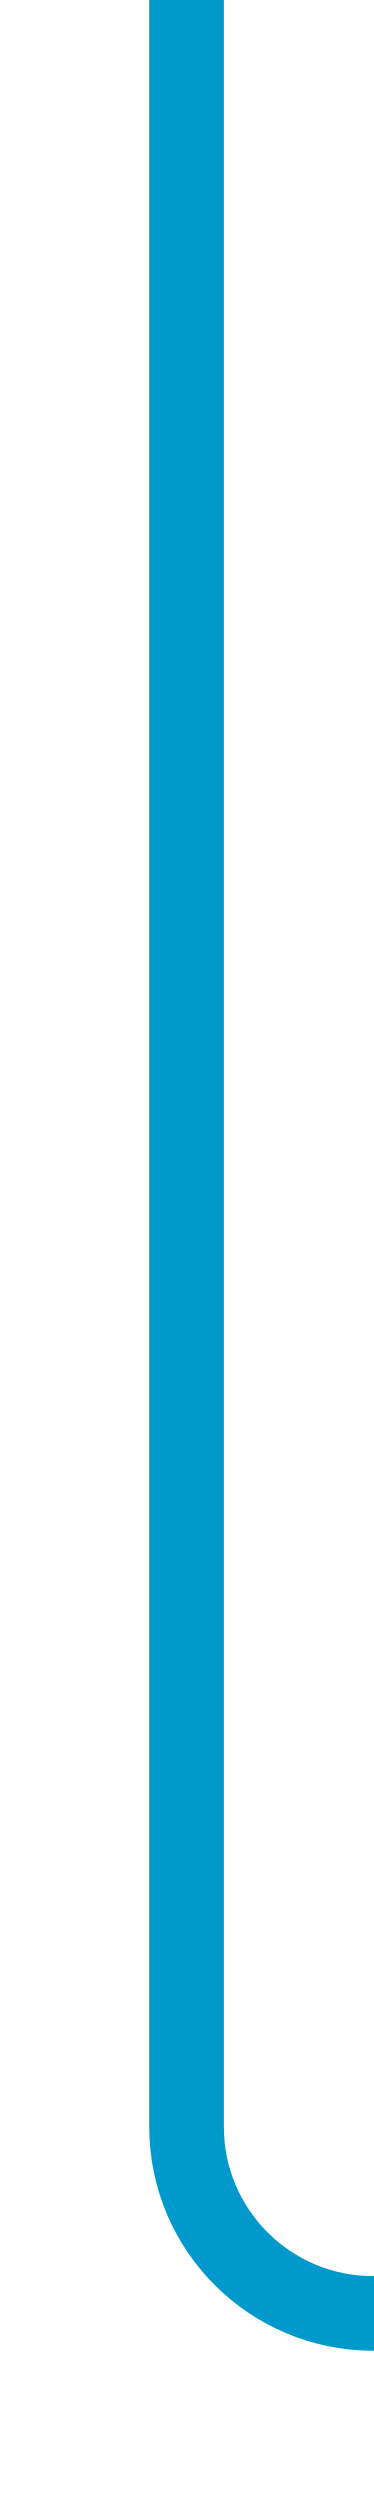
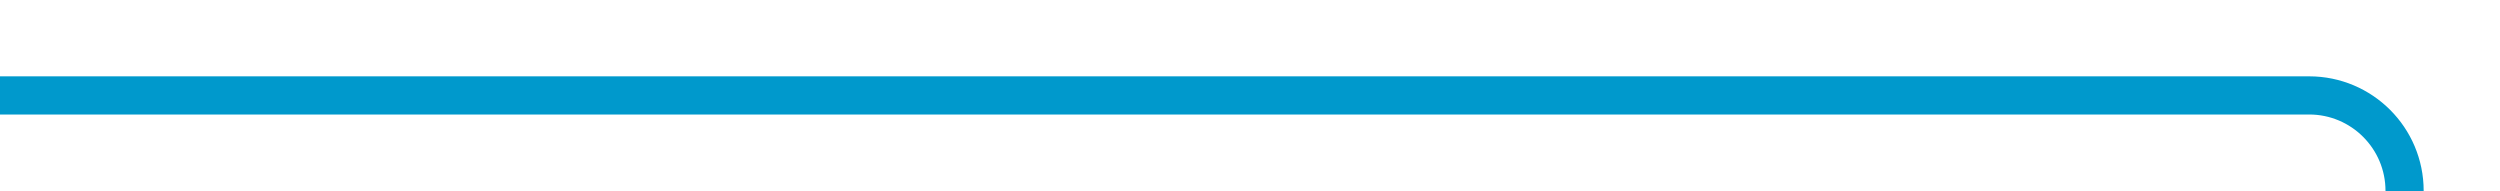
- <svg xmlns="http://www.w3.org/2000/svg" version="1.1" width="10px" height="67px" preserveAspectRatio="xMidYMin meet" viewBox="70 2101  8 67">
-   <path d="M 74 2101  L 74 2158  A 5 5 0 0 0 79 2163 L 156 2163  " stroke-width="2" stroke="#0099cc" fill="none" />
-   <path d="M 150.893 2158.707  L 155.186 2163  L 150.893 2167.293  L 152.307 2168.707  L 157.307 2163.707  L 158.014 2163  L 157.307 2162.293  L 152.307 2157.293  L 150.893 2158.707  Z " fill-rule="nonzero" fill="#0099cc" stroke="none" />
+ <svg xmlns="http://www.w3.org/2000/svg" version="1.1" width="131px" height="10px" preserveAspectRatio="xMinYMid meet" viewBox="258 1945  131 8">
+   <path d="M 258 1949  L 379 1949  A 5 5 0 0 1 384 1954 L 384 2039  " stroke-width="2" stroke="#0099cc" fill="none" />
+   <path d="M 388.293 2033.893  L 384 2038.186  L 379.707 2033.893  L 378.293 2035.307  L 383.293 2040.307  L 384 2041.014  L 384.707 2040.307  L 389.707 2035.307  L 388.293 2033.893  Z " fill-rule="nonzero" fill="#0099cc" stroke="none" />
</svg>
